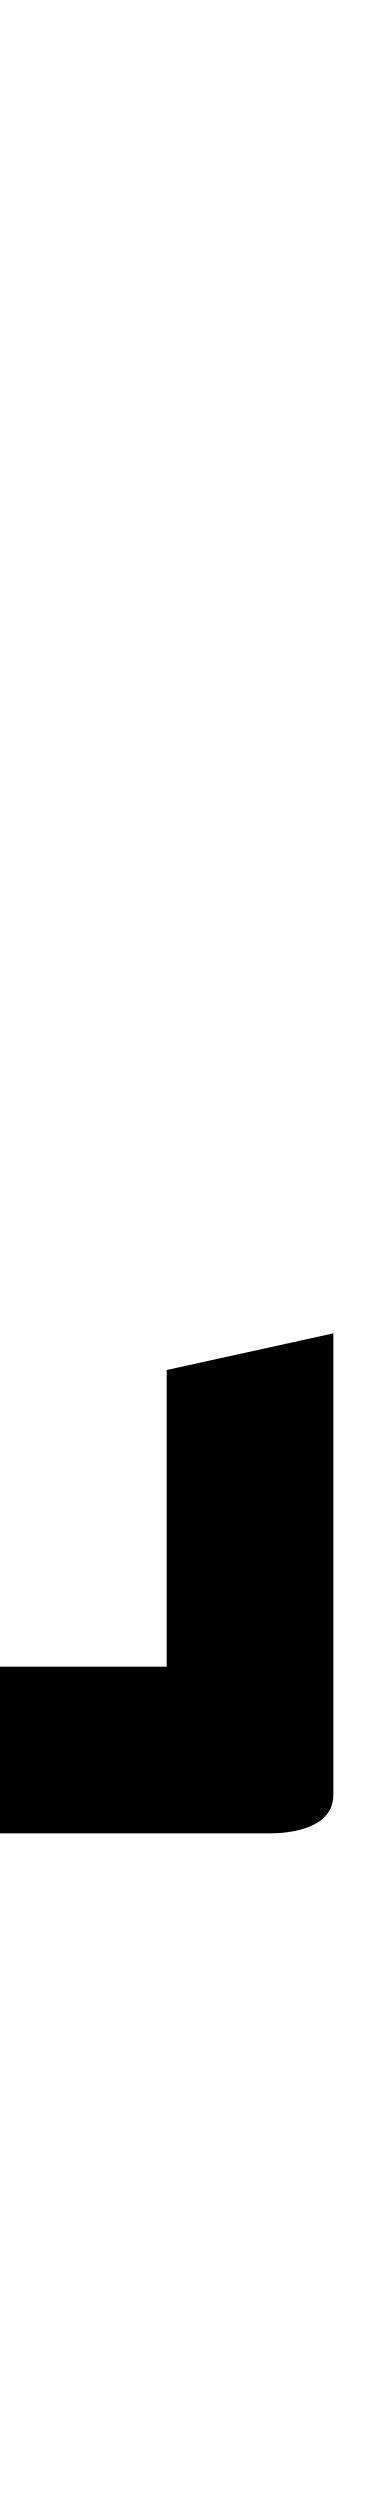
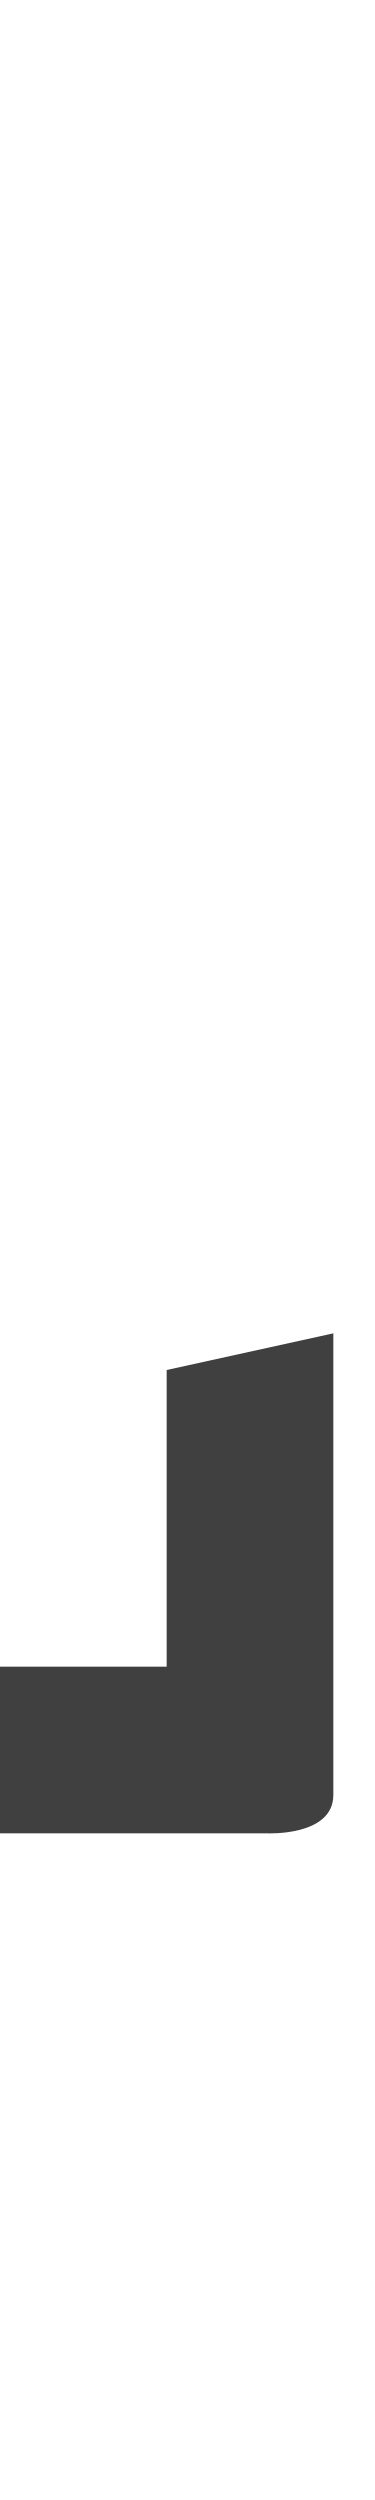
<svg xmlns="http://www.w3.org/2000/svg" version="1.1" viewBox="0 0 225.0 1500.0" width="225.0" height="1500.0">
  <g transform="matrix(1 0 0 -1 0 1100.0)">
-     <path d="M-20.0 0.0H160.0C160.0 0.0 200.0 -2.0 200.0 23.0V300.0L100.0 278.0V100.0H-20.0V0.0Z" />
+     <path opacity="0.75" d="M-20.0 0.0H160.0C160.0 0.0 200.0 -2.0 200.0 23.0V300.0L100.0 278.0V100.0H-20.0V0.0Z" />
  </g>
</svg>
